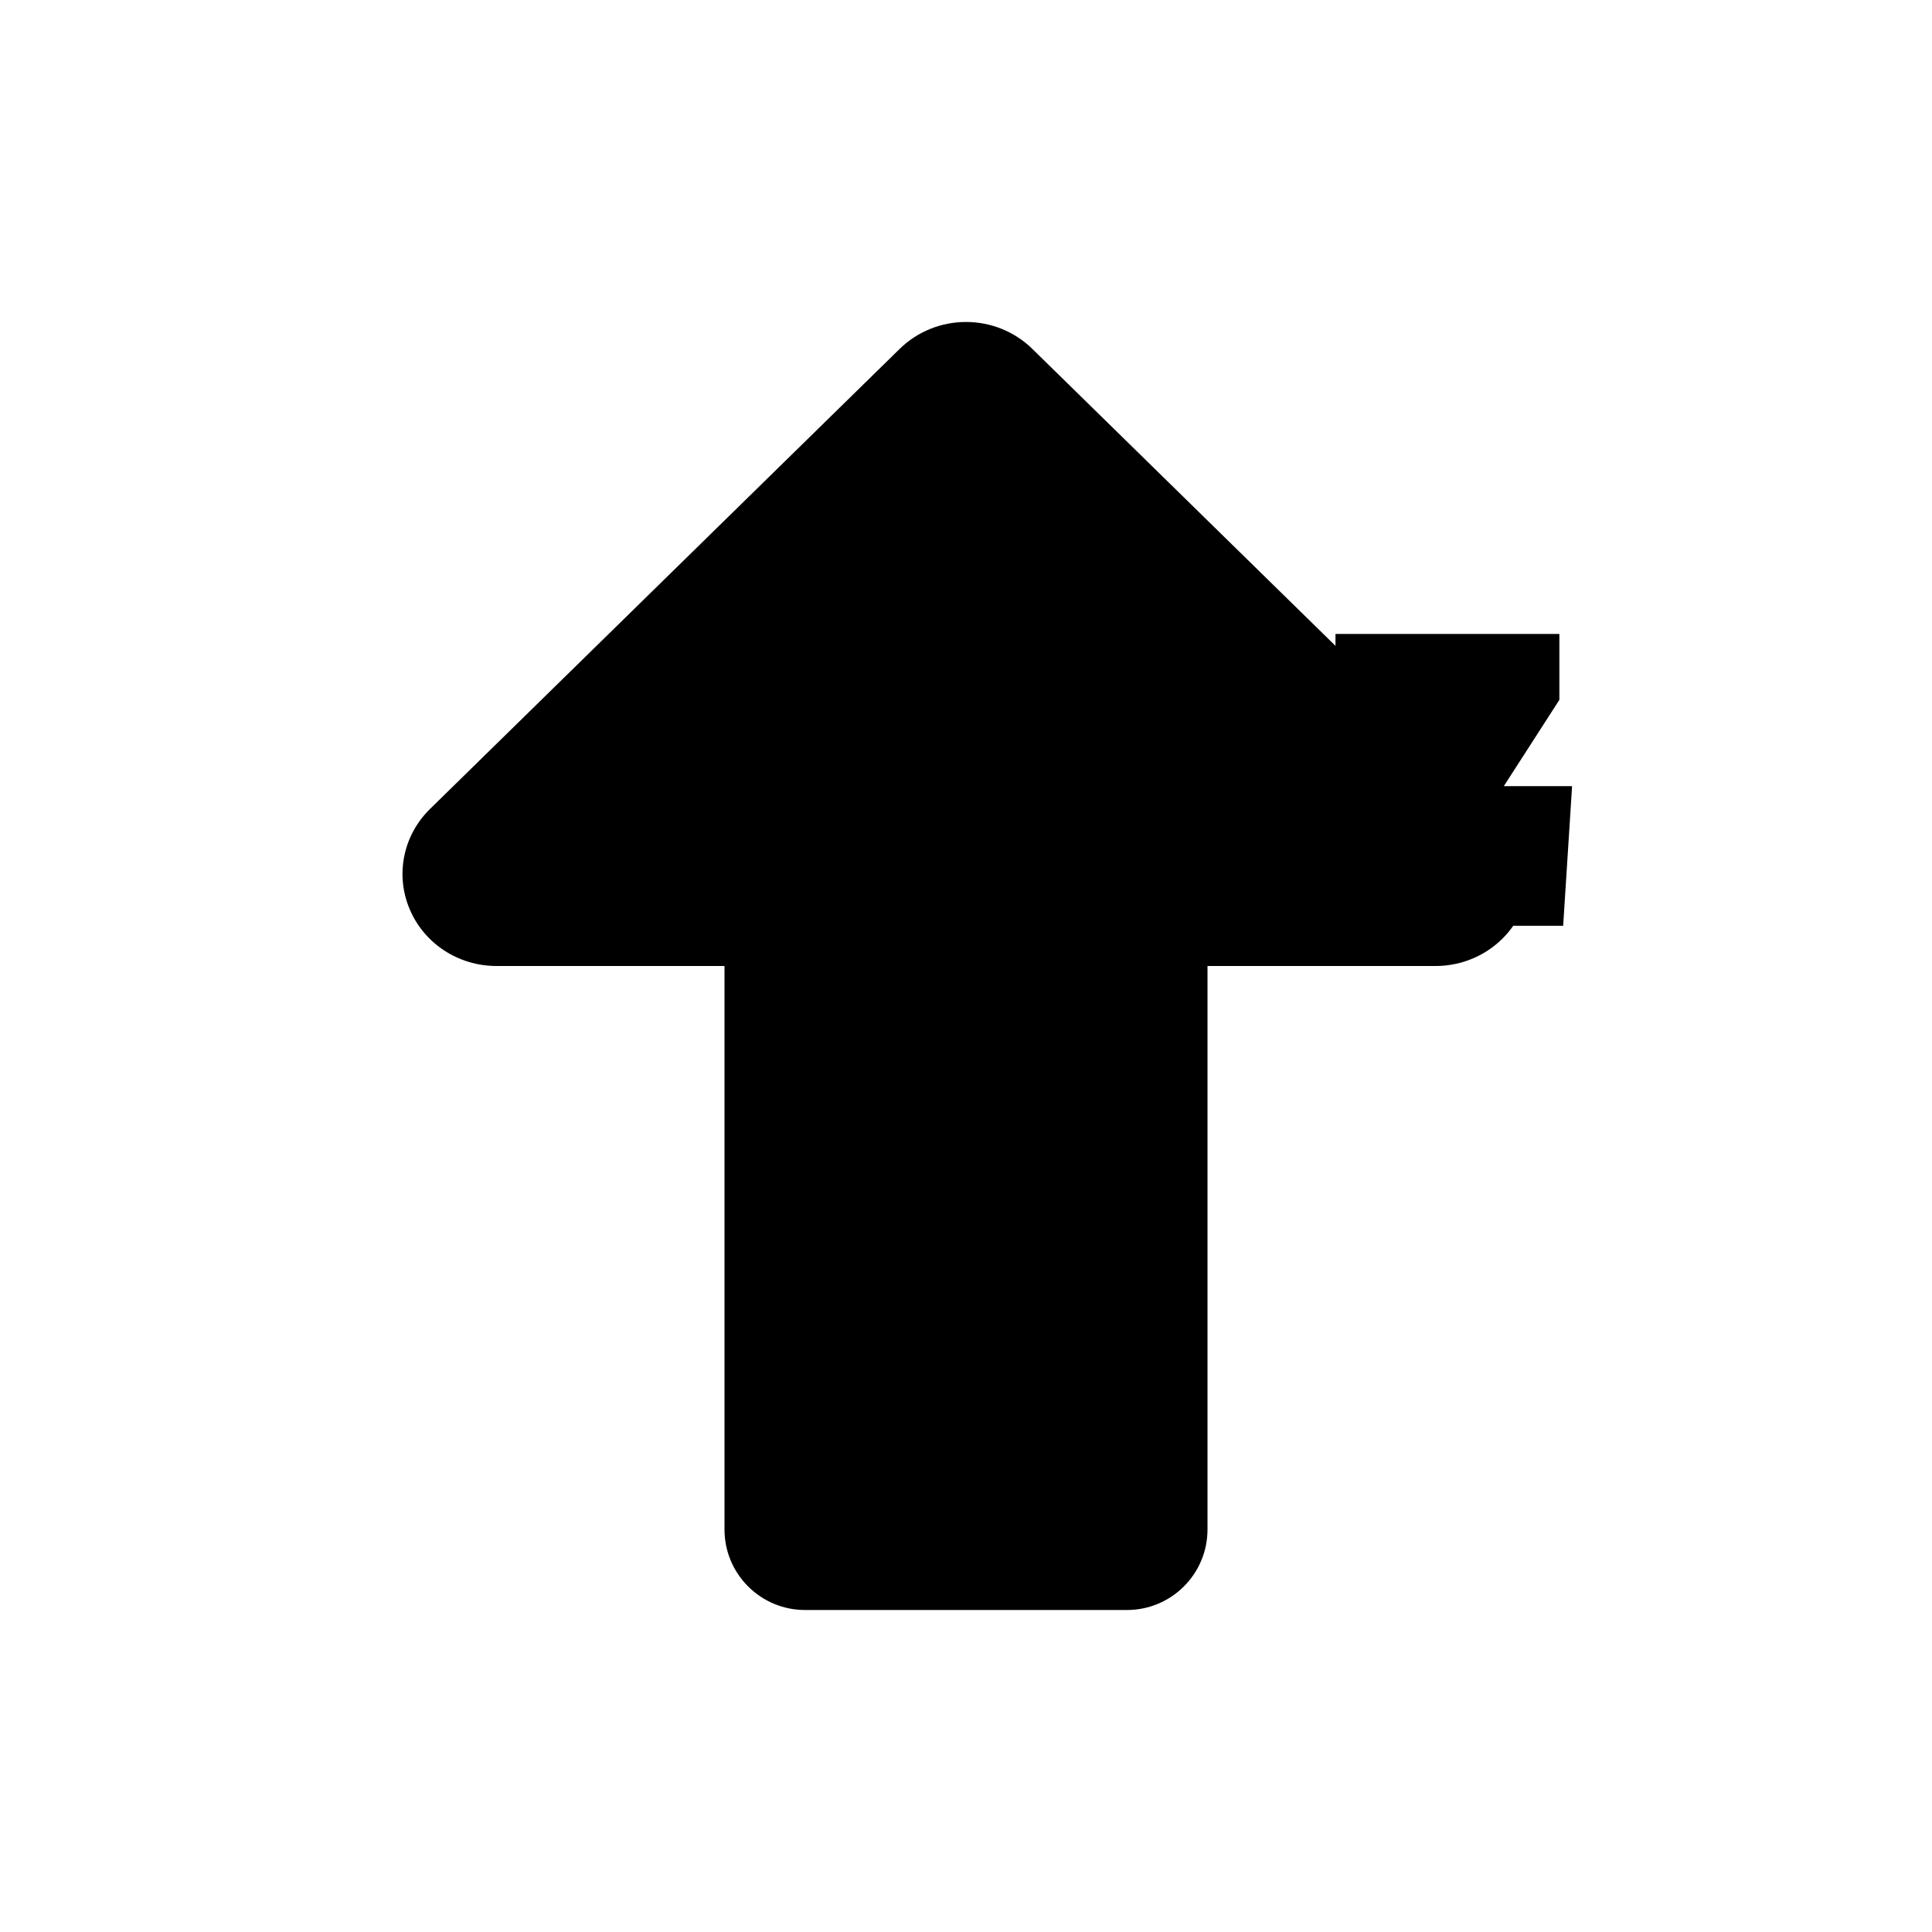
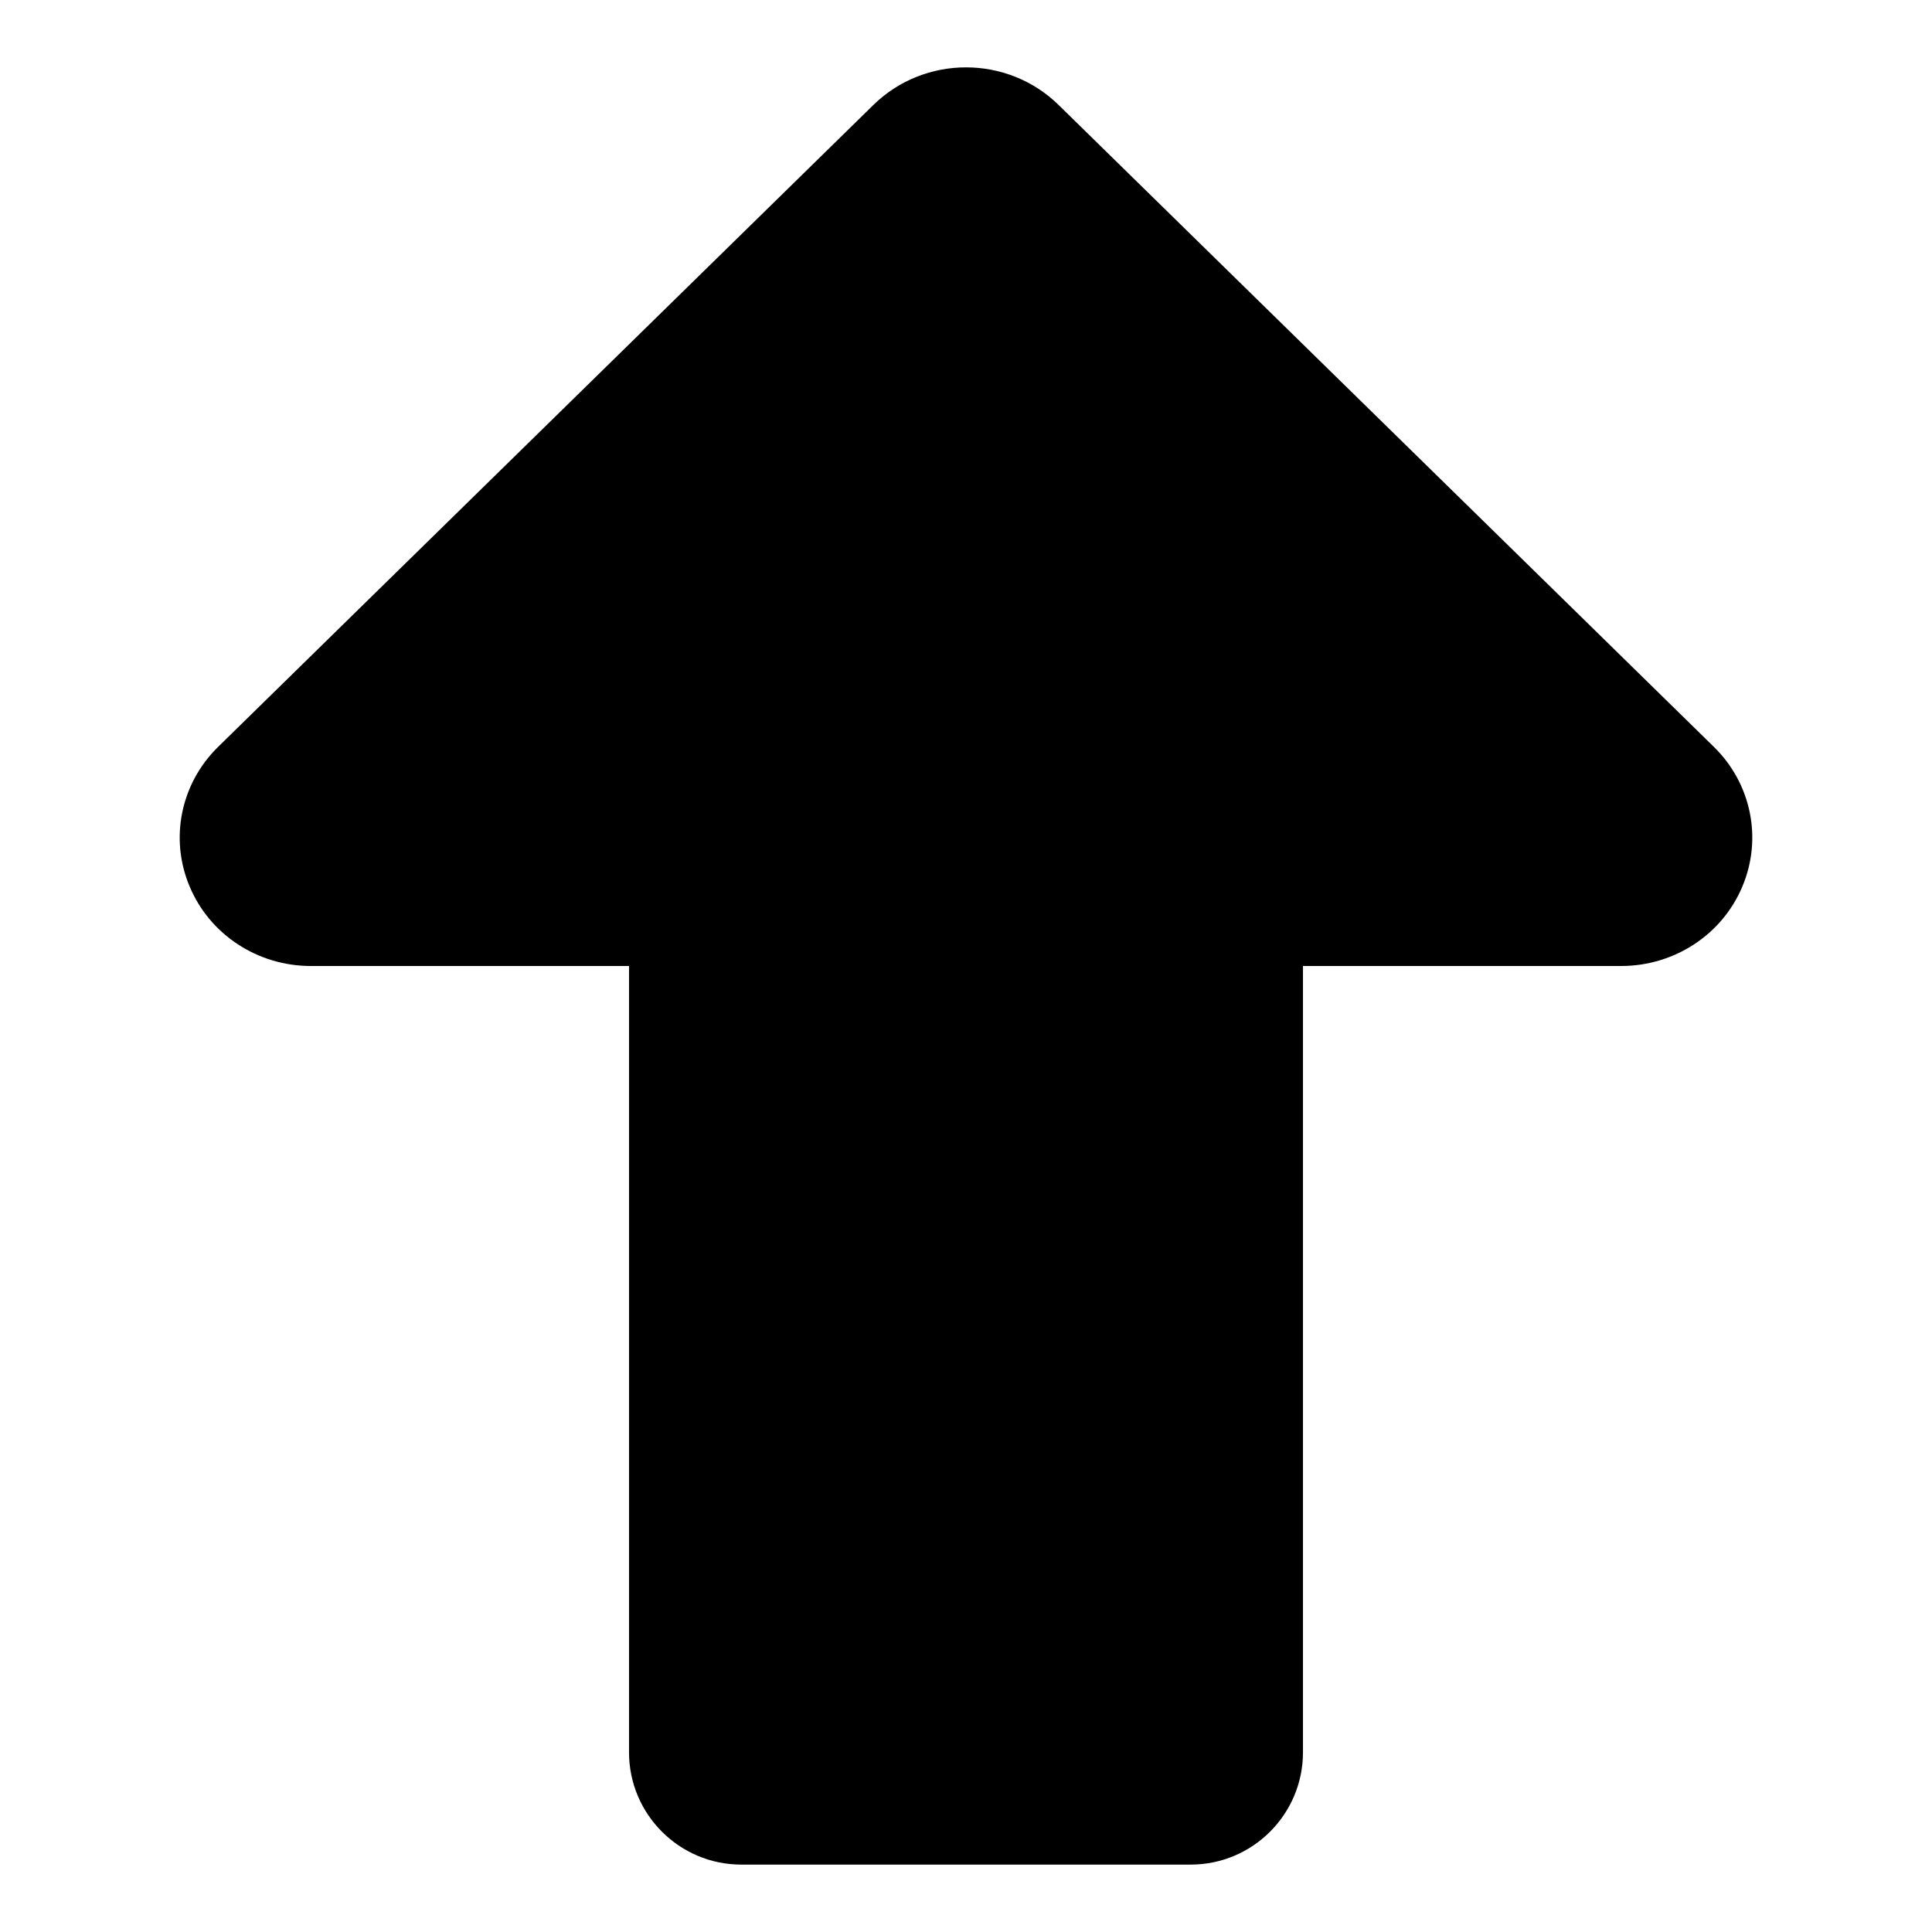
- <svg viewBox="0 0 24 24">
+ <svg xmlns="http://www.w3.org/2000/svg" viewBox="3.4 3.4 17.2 17.2">
  <path d="M5.089 11.294C5.269 11.722 5.695 12 6.167 12H9V19C9 19.552 9.448 20 10 20H14C14.552 20 15 19.552 15 19V12H17.833C18.305 12 18.731 11.722 18.911 11.294C19.092 10.867 18.992 10.376 18.658 10.049L12.825 4.335C12.369 3.888 11.631 3.888 11.175 4.335L5.342 10.049C5.008 10.376 4.908 10.867 5.089 11.294Z" />
-   <text x="9" y="11" font-size="4" font-weight="1" letter-spacing="1px" fill="#000000" stroke="#000000" style="pointer-events:none;">XYZ</text>
</svg>
